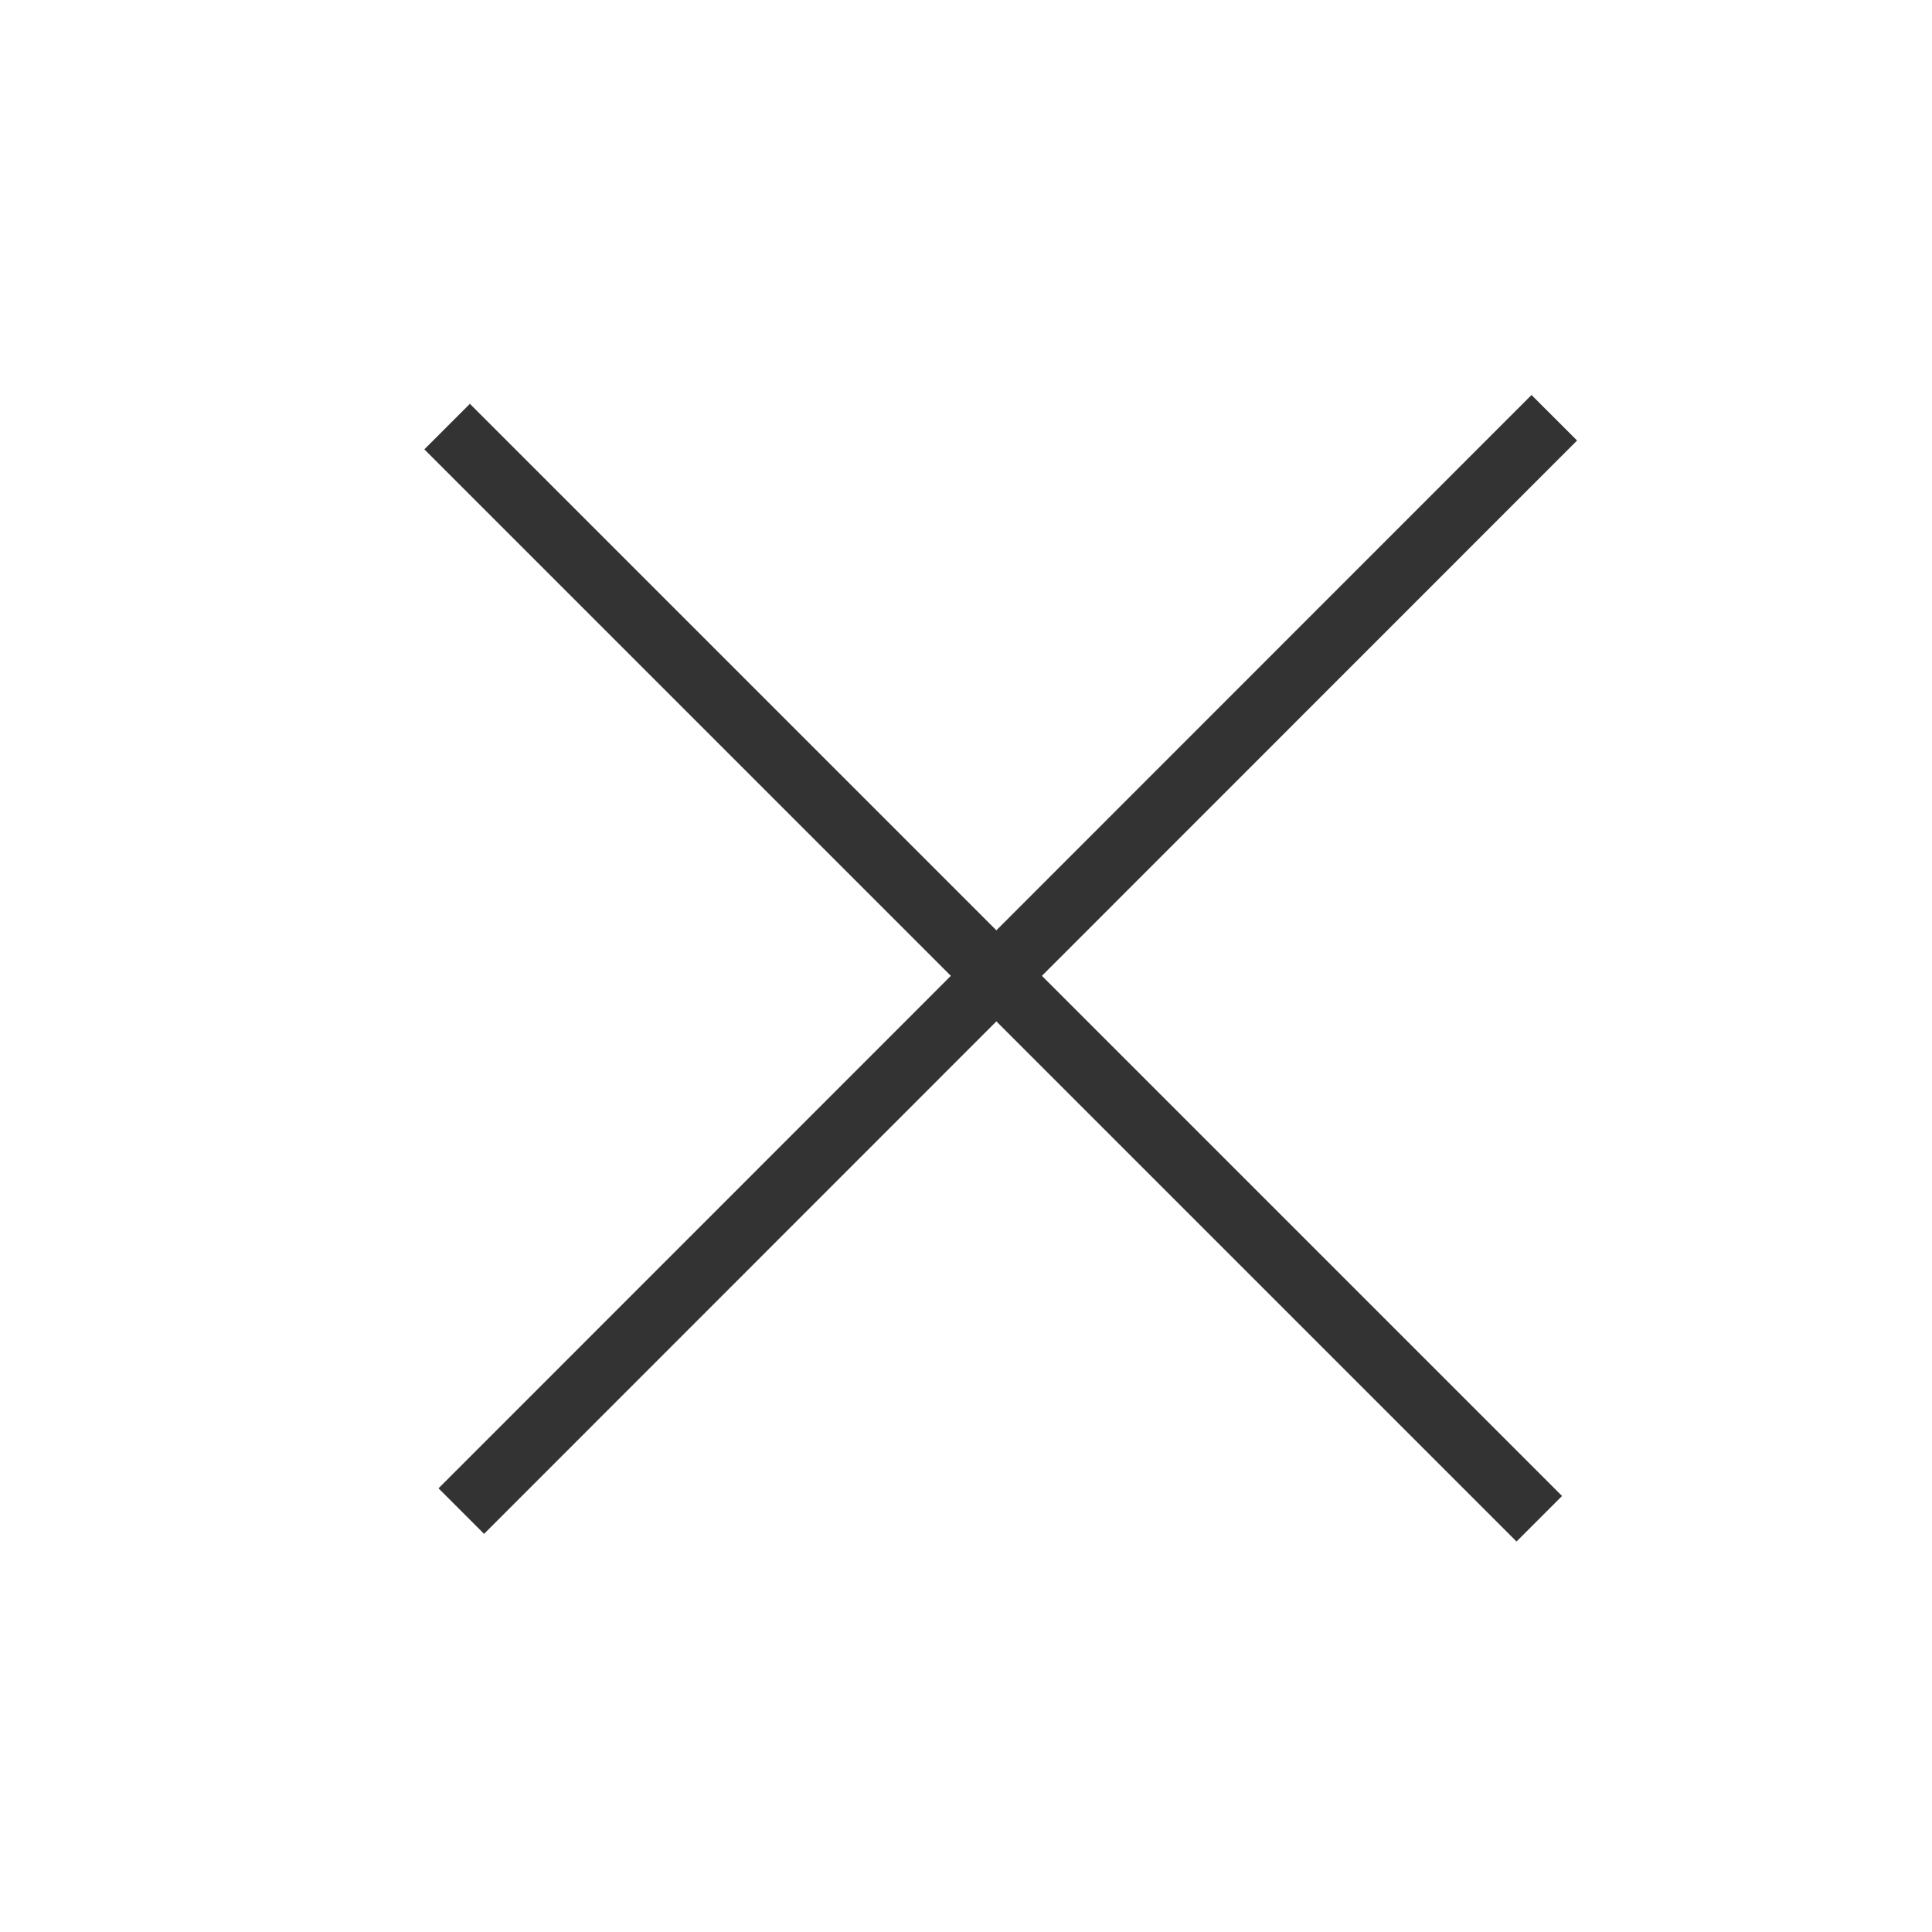
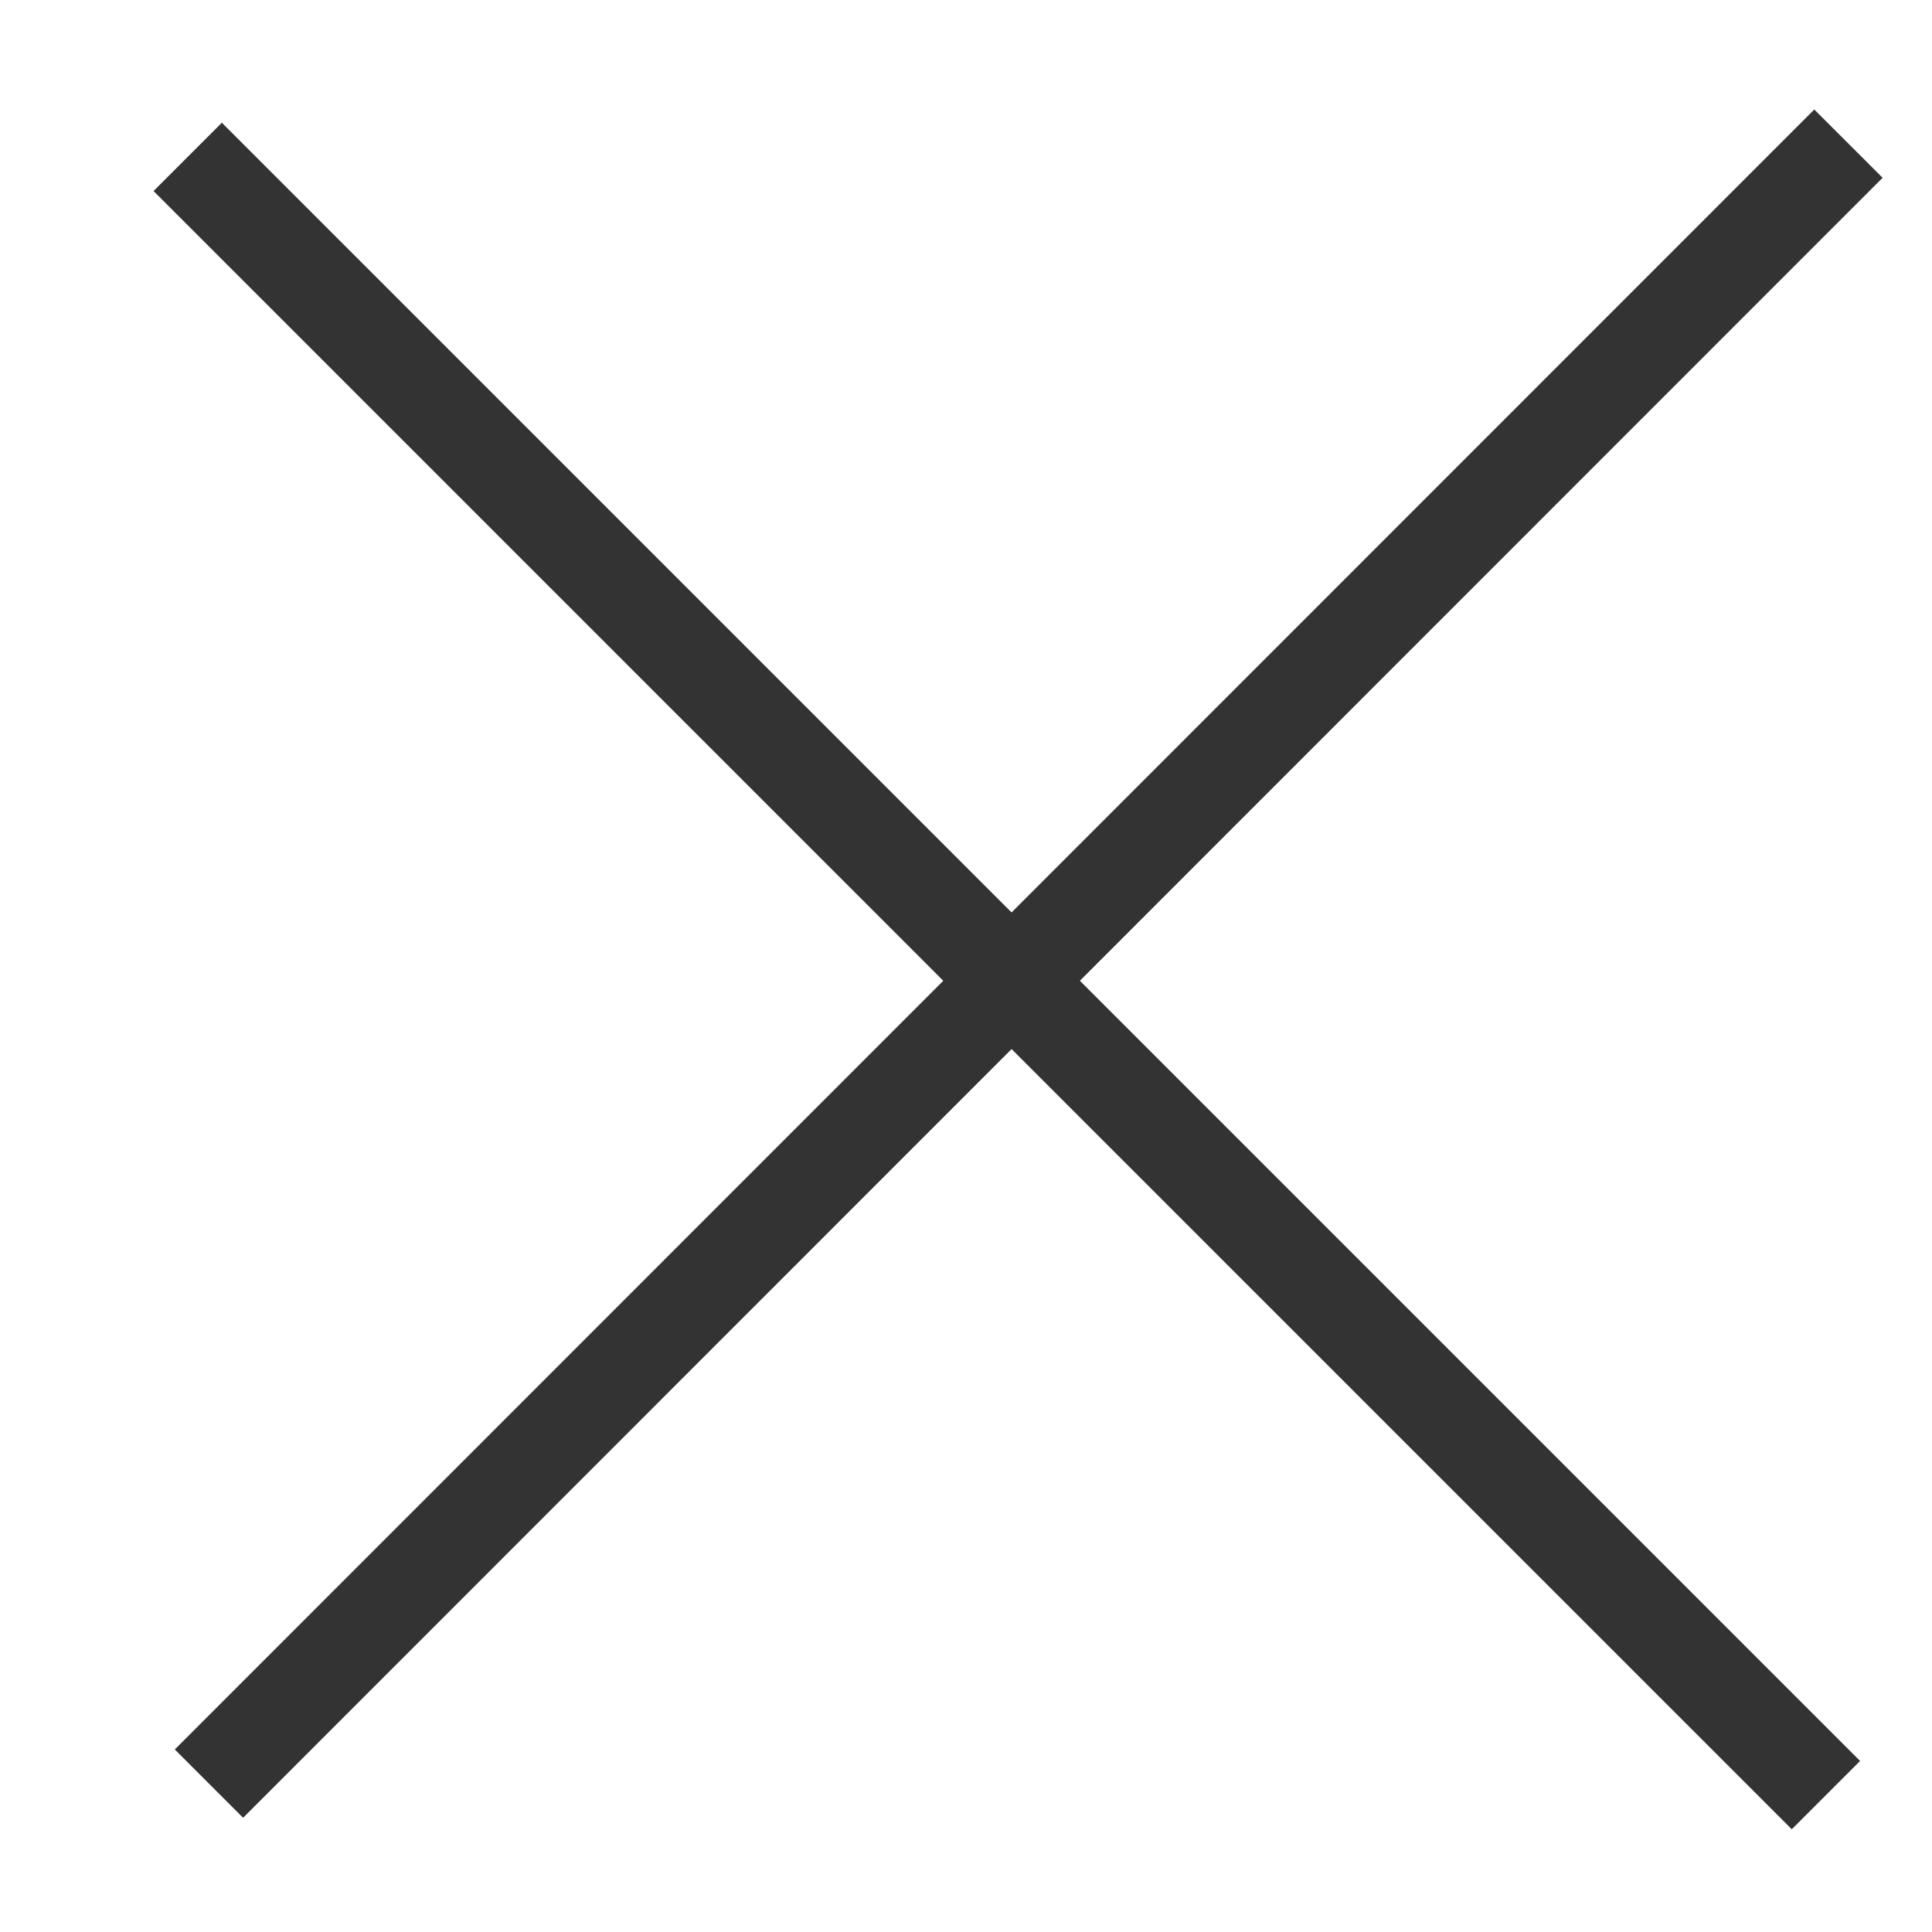
- <svg xmlns="http://www.w3.org/2000/svg" version="1.1" id="Layer_1" x="0px" y="0px" width="30px" height="30px" viewBox="0 0 30 30" enable-background="new 0 0 30 30" xml:space="preserve">
+ <svg xmlns="http://www.w3.org/2000/svg" version="1.1" id="Layer_1" x="0px" y="0px" width="20px" height="20px" viewBox="5 5 20 20" enable-background="new 5 5 20 20" xml:space="preserve">
  <line fill="none" stroke="#333333" stroke-miterlimit="10" x1="6.943" y1="6.624" x2="23.902" y2="23.583" />
  <line fill="none" stroke="#333333" stroke-miterlimit="10" x1="7.163" y1="23.464" x2="24.135" y2="6.487" />
</svg>
